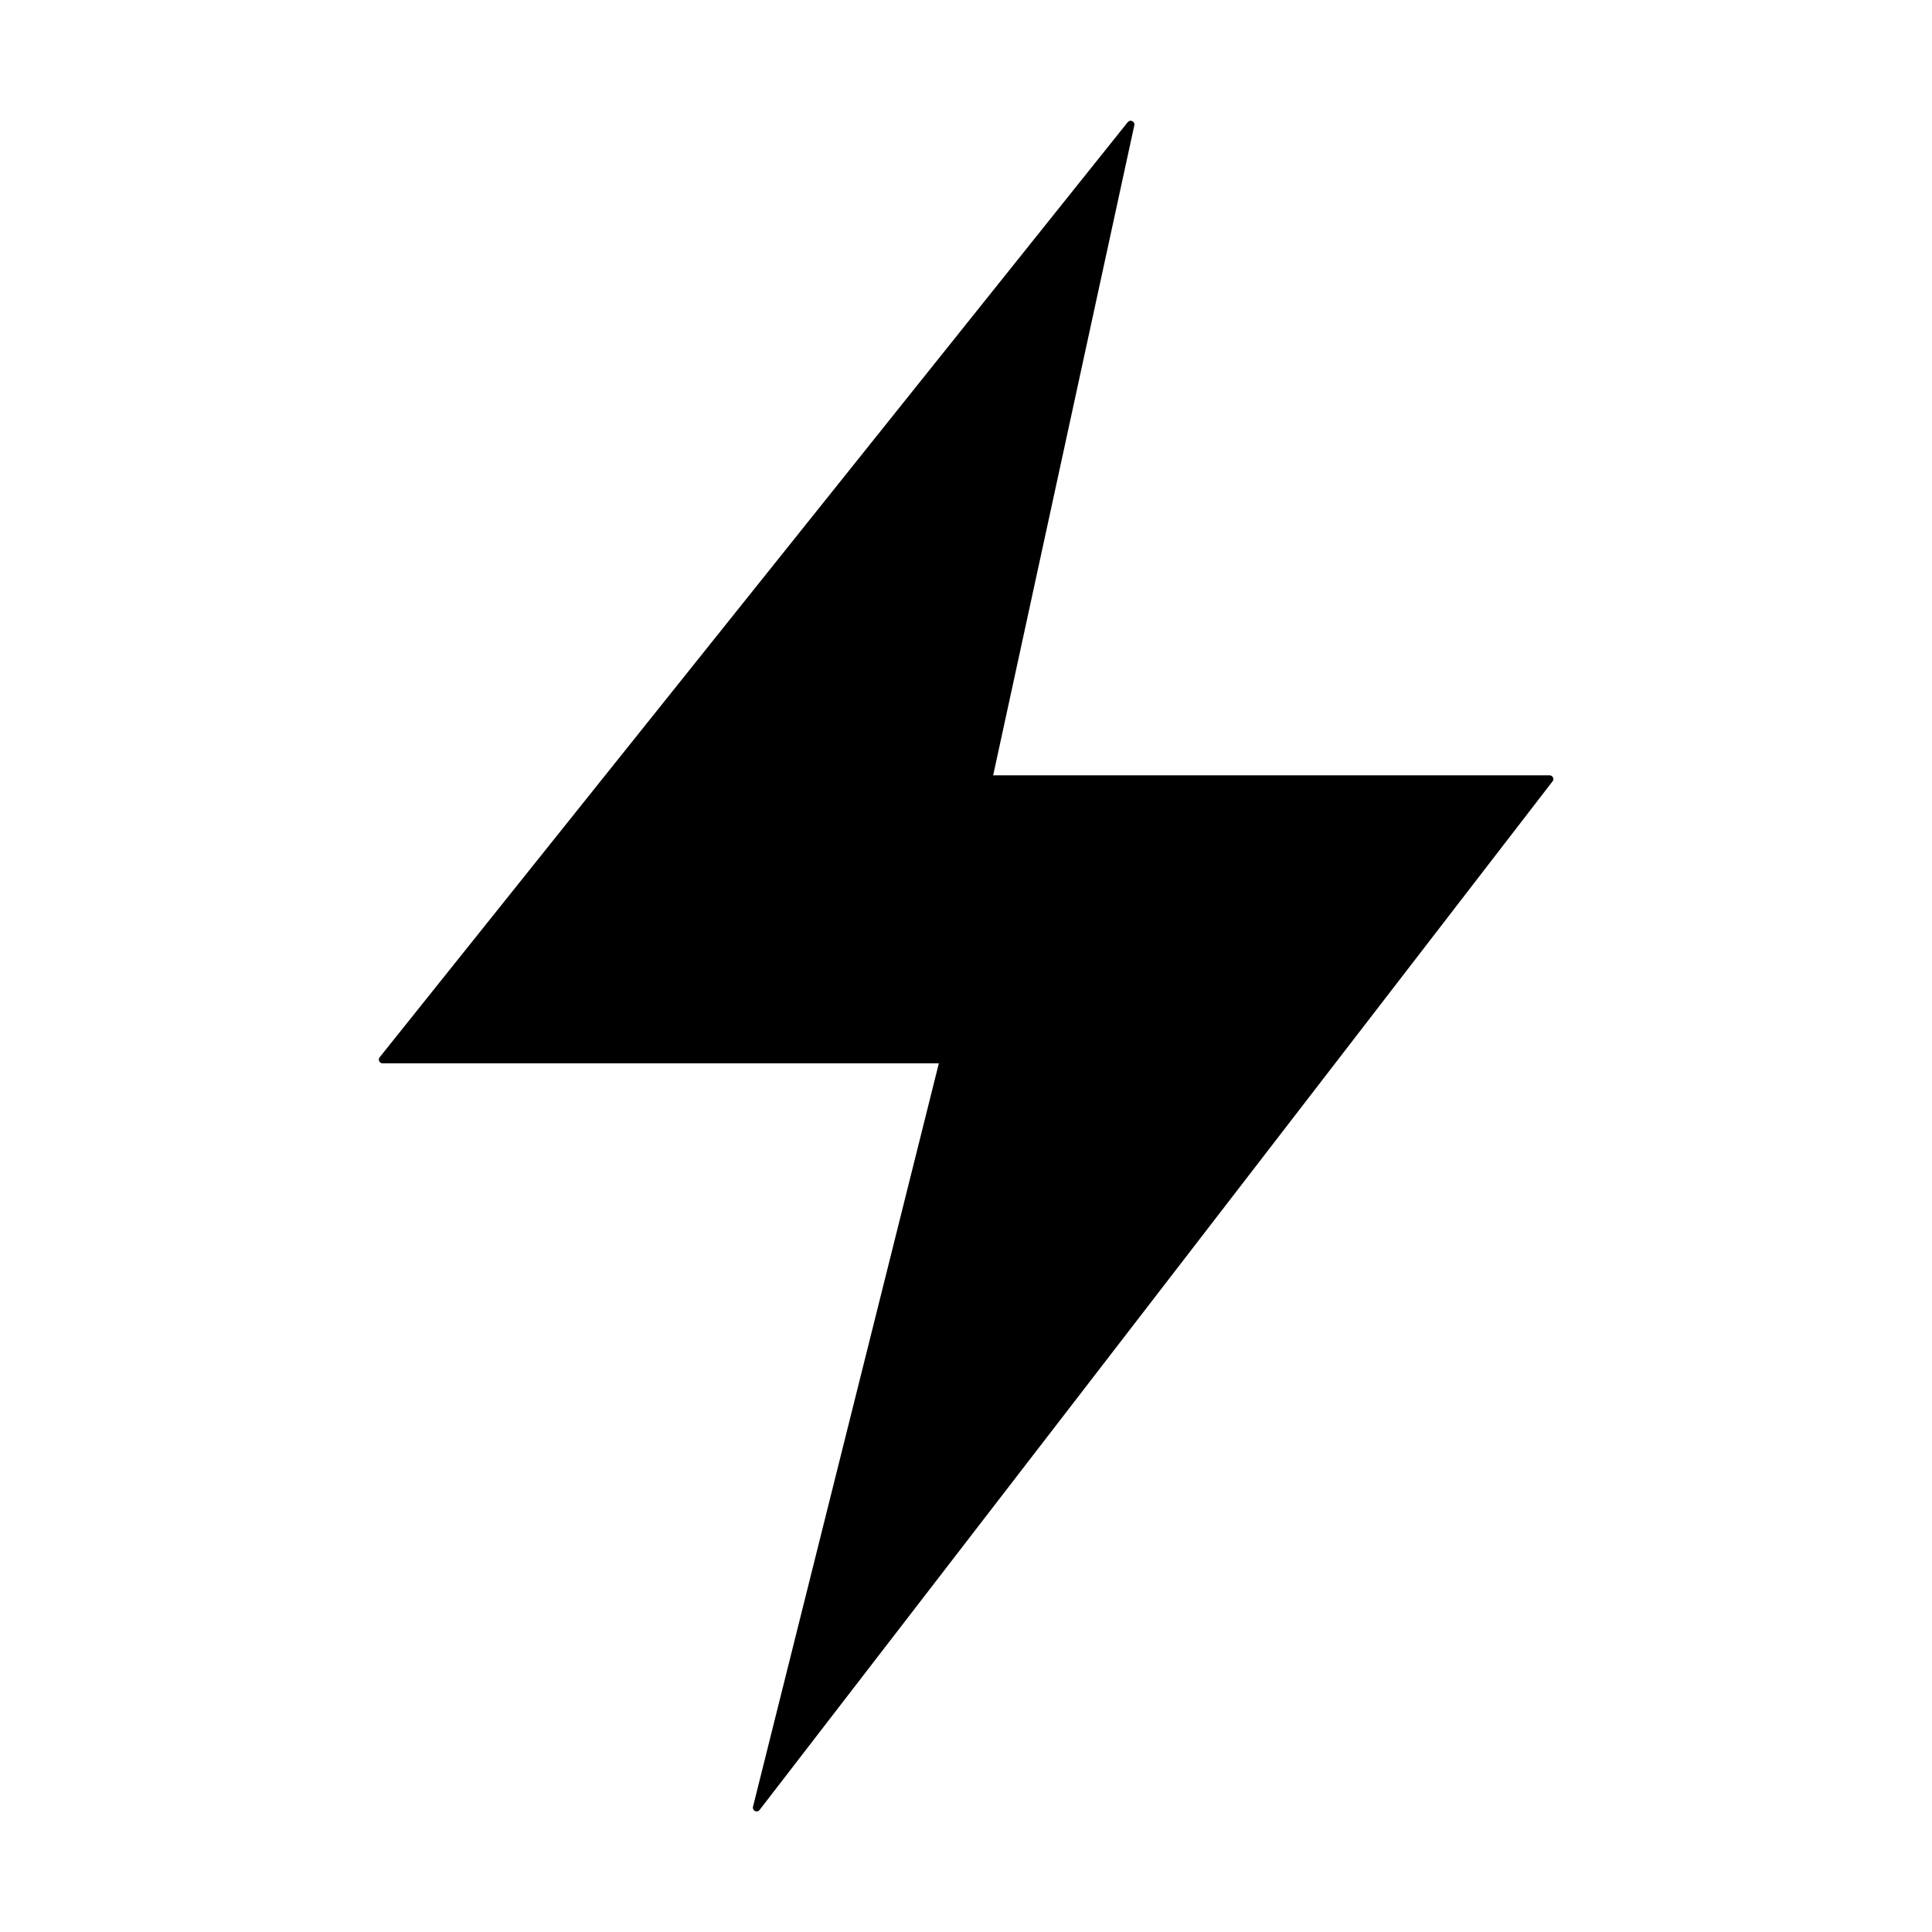
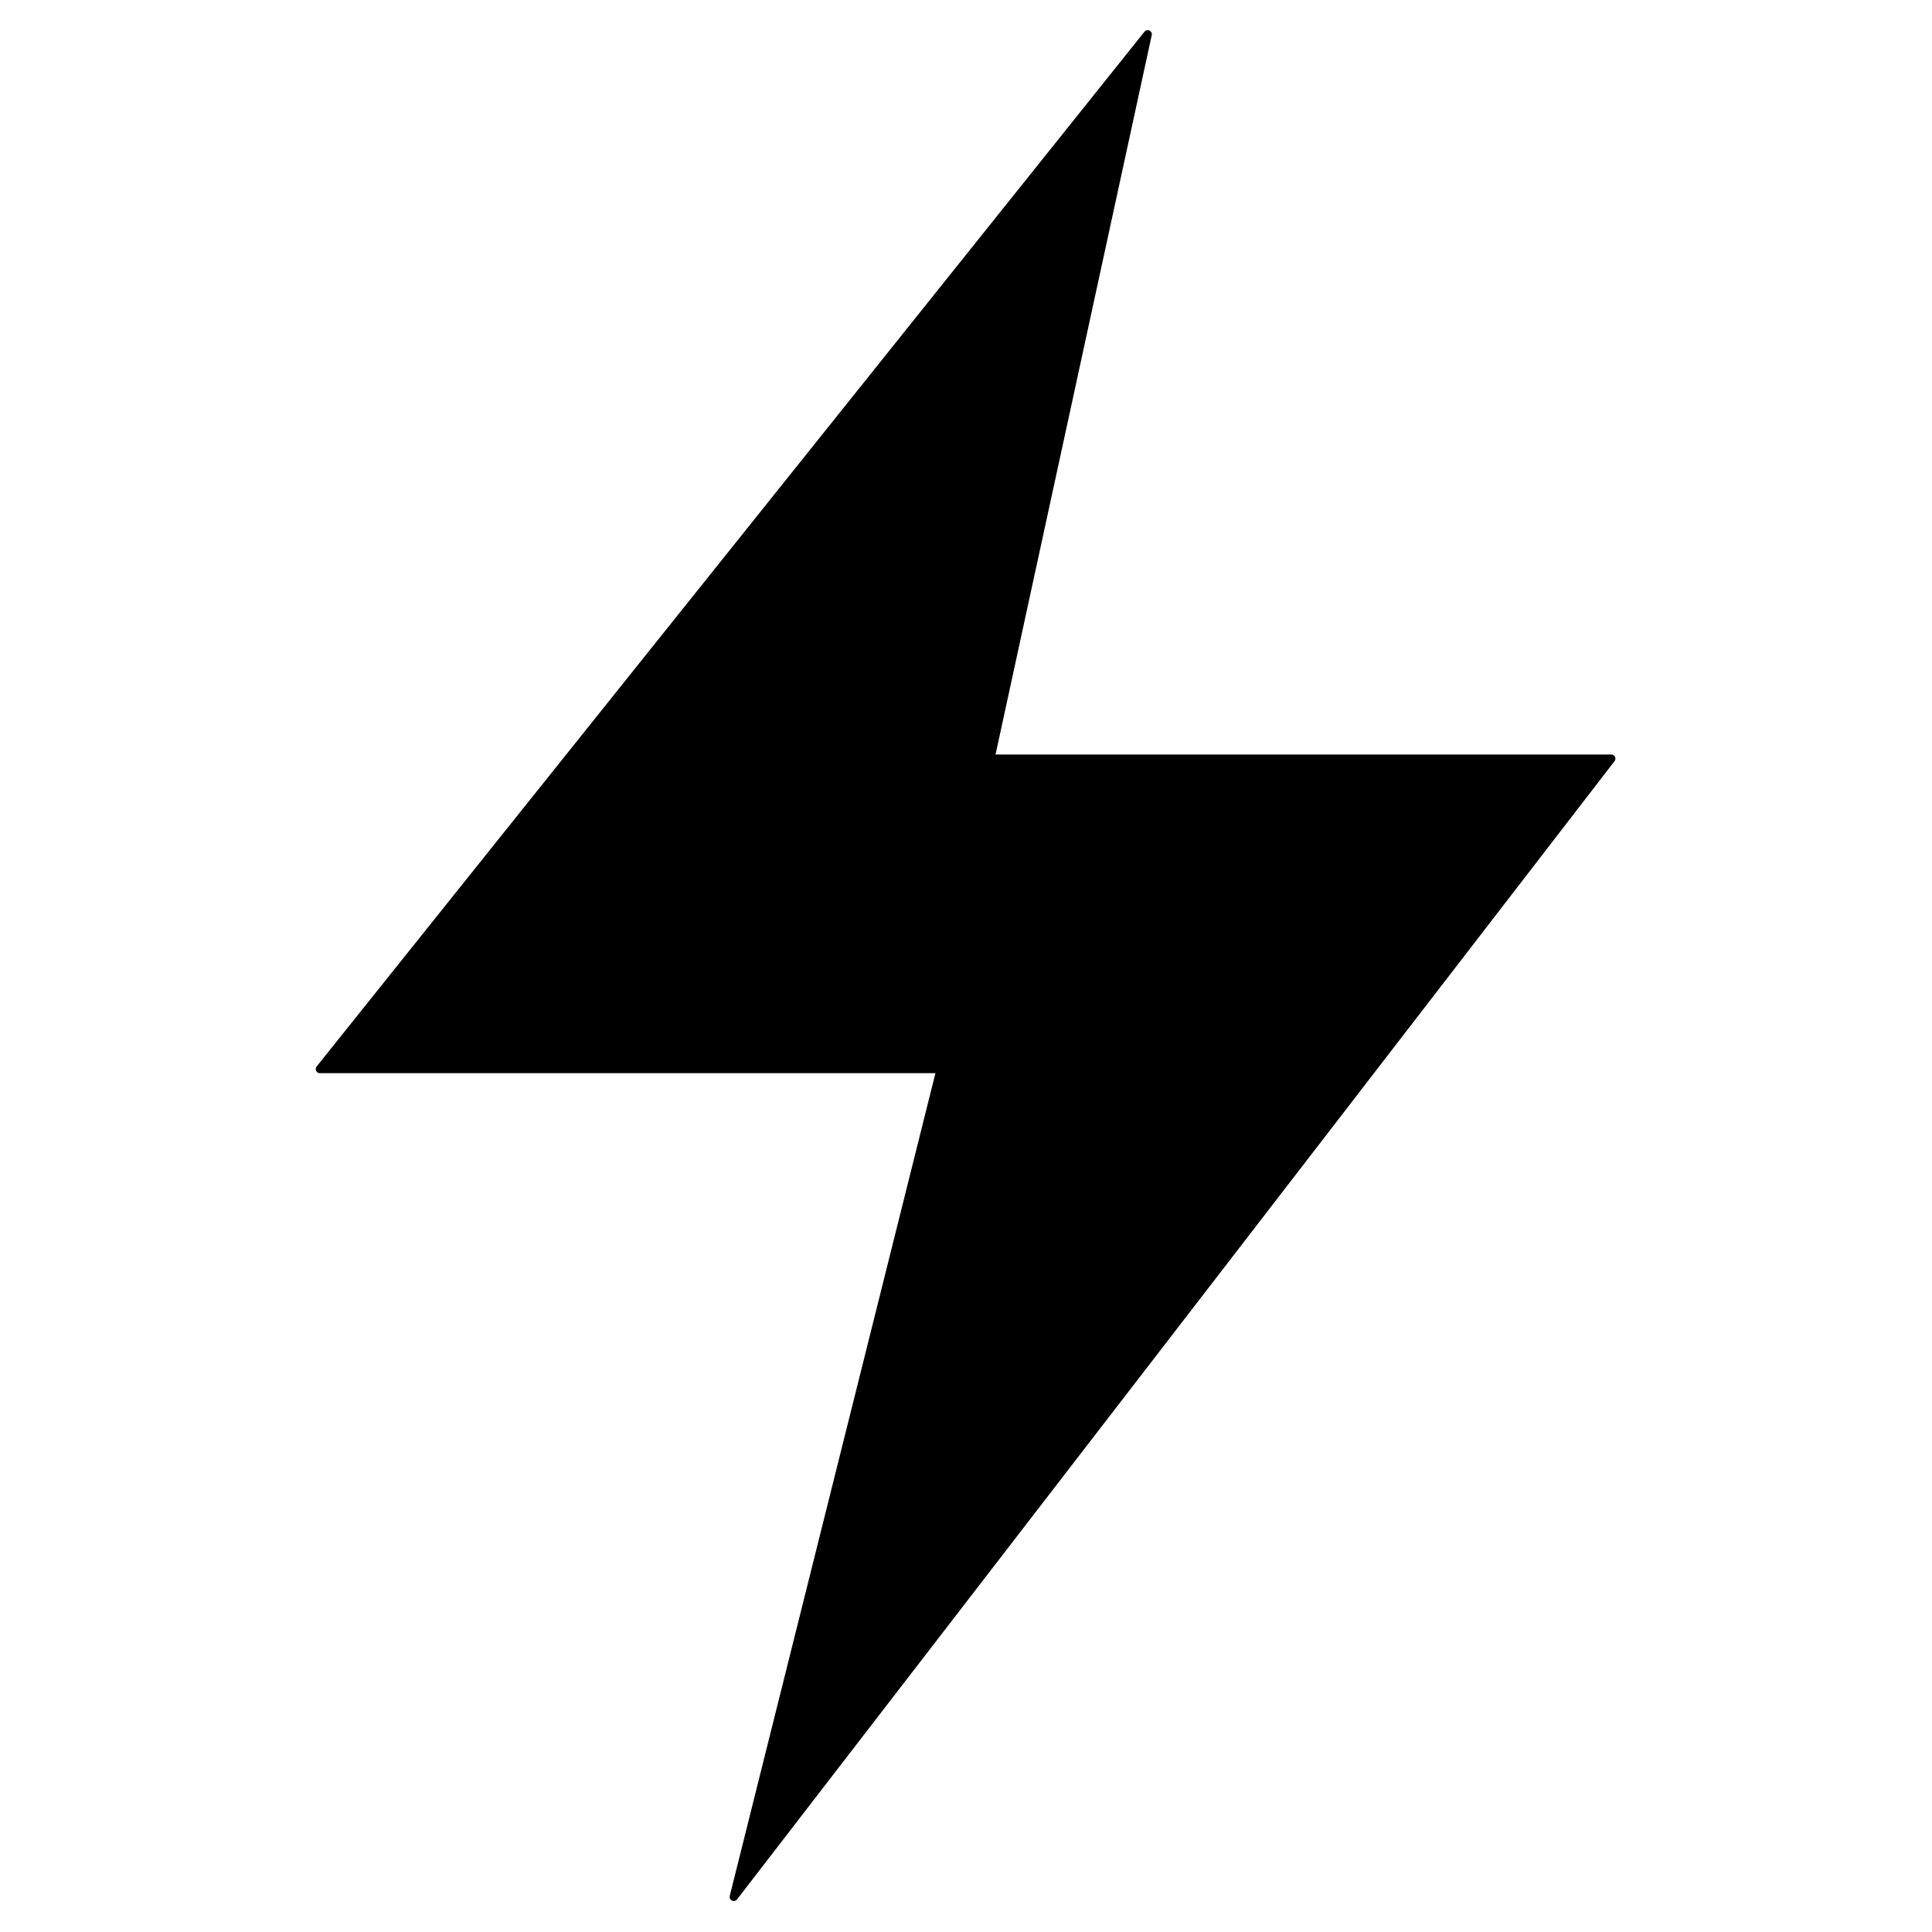
<svg xmlns="http://www.w3.org/2000/svg" width="1024" height="1024" viewBox="0 0 1024 1024">
-   <g transform="translate(36.248, 36.248) scale(0.929)">
+   <g transform="translate(-14.726, -14.726) scale(1.028)">
    <path stroke="#000" stroke-linejoin="round" stroke-width="4.268" d="m606.056 32.01-426.8 533.5h320.1l-106.7 426.8 452.408-586.85h-320.1Z" />
  </g>
</svg>
